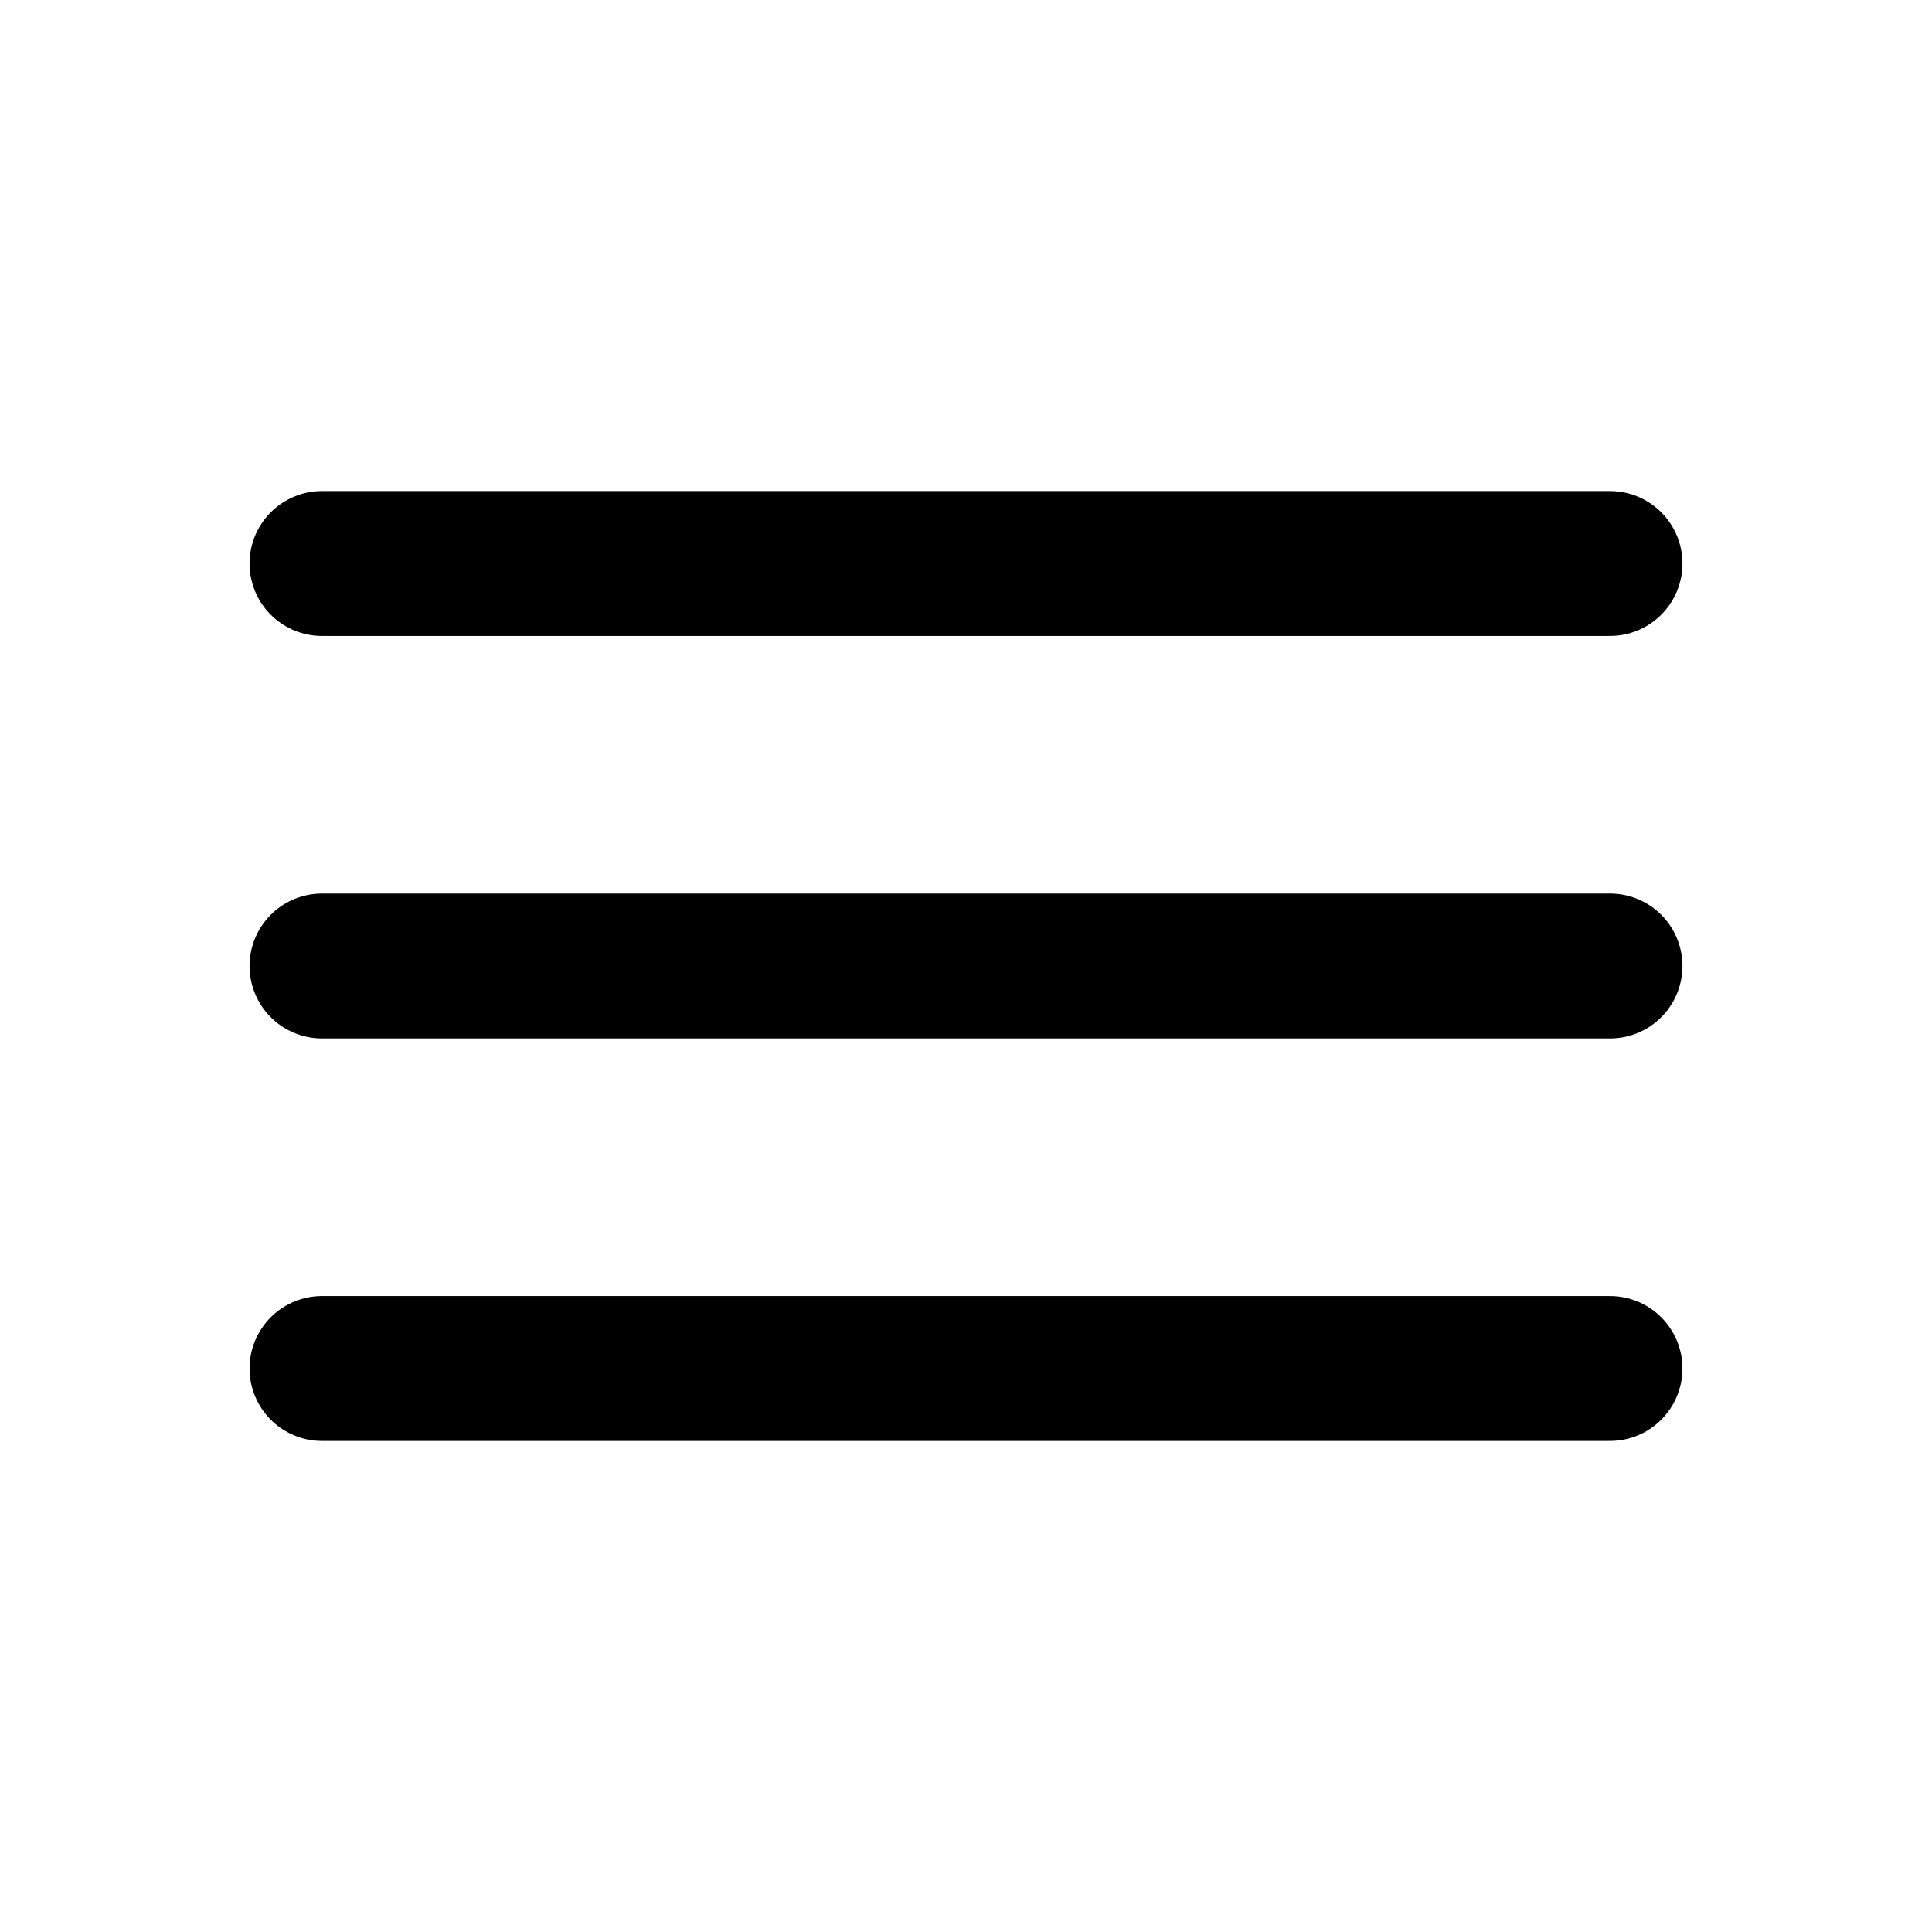
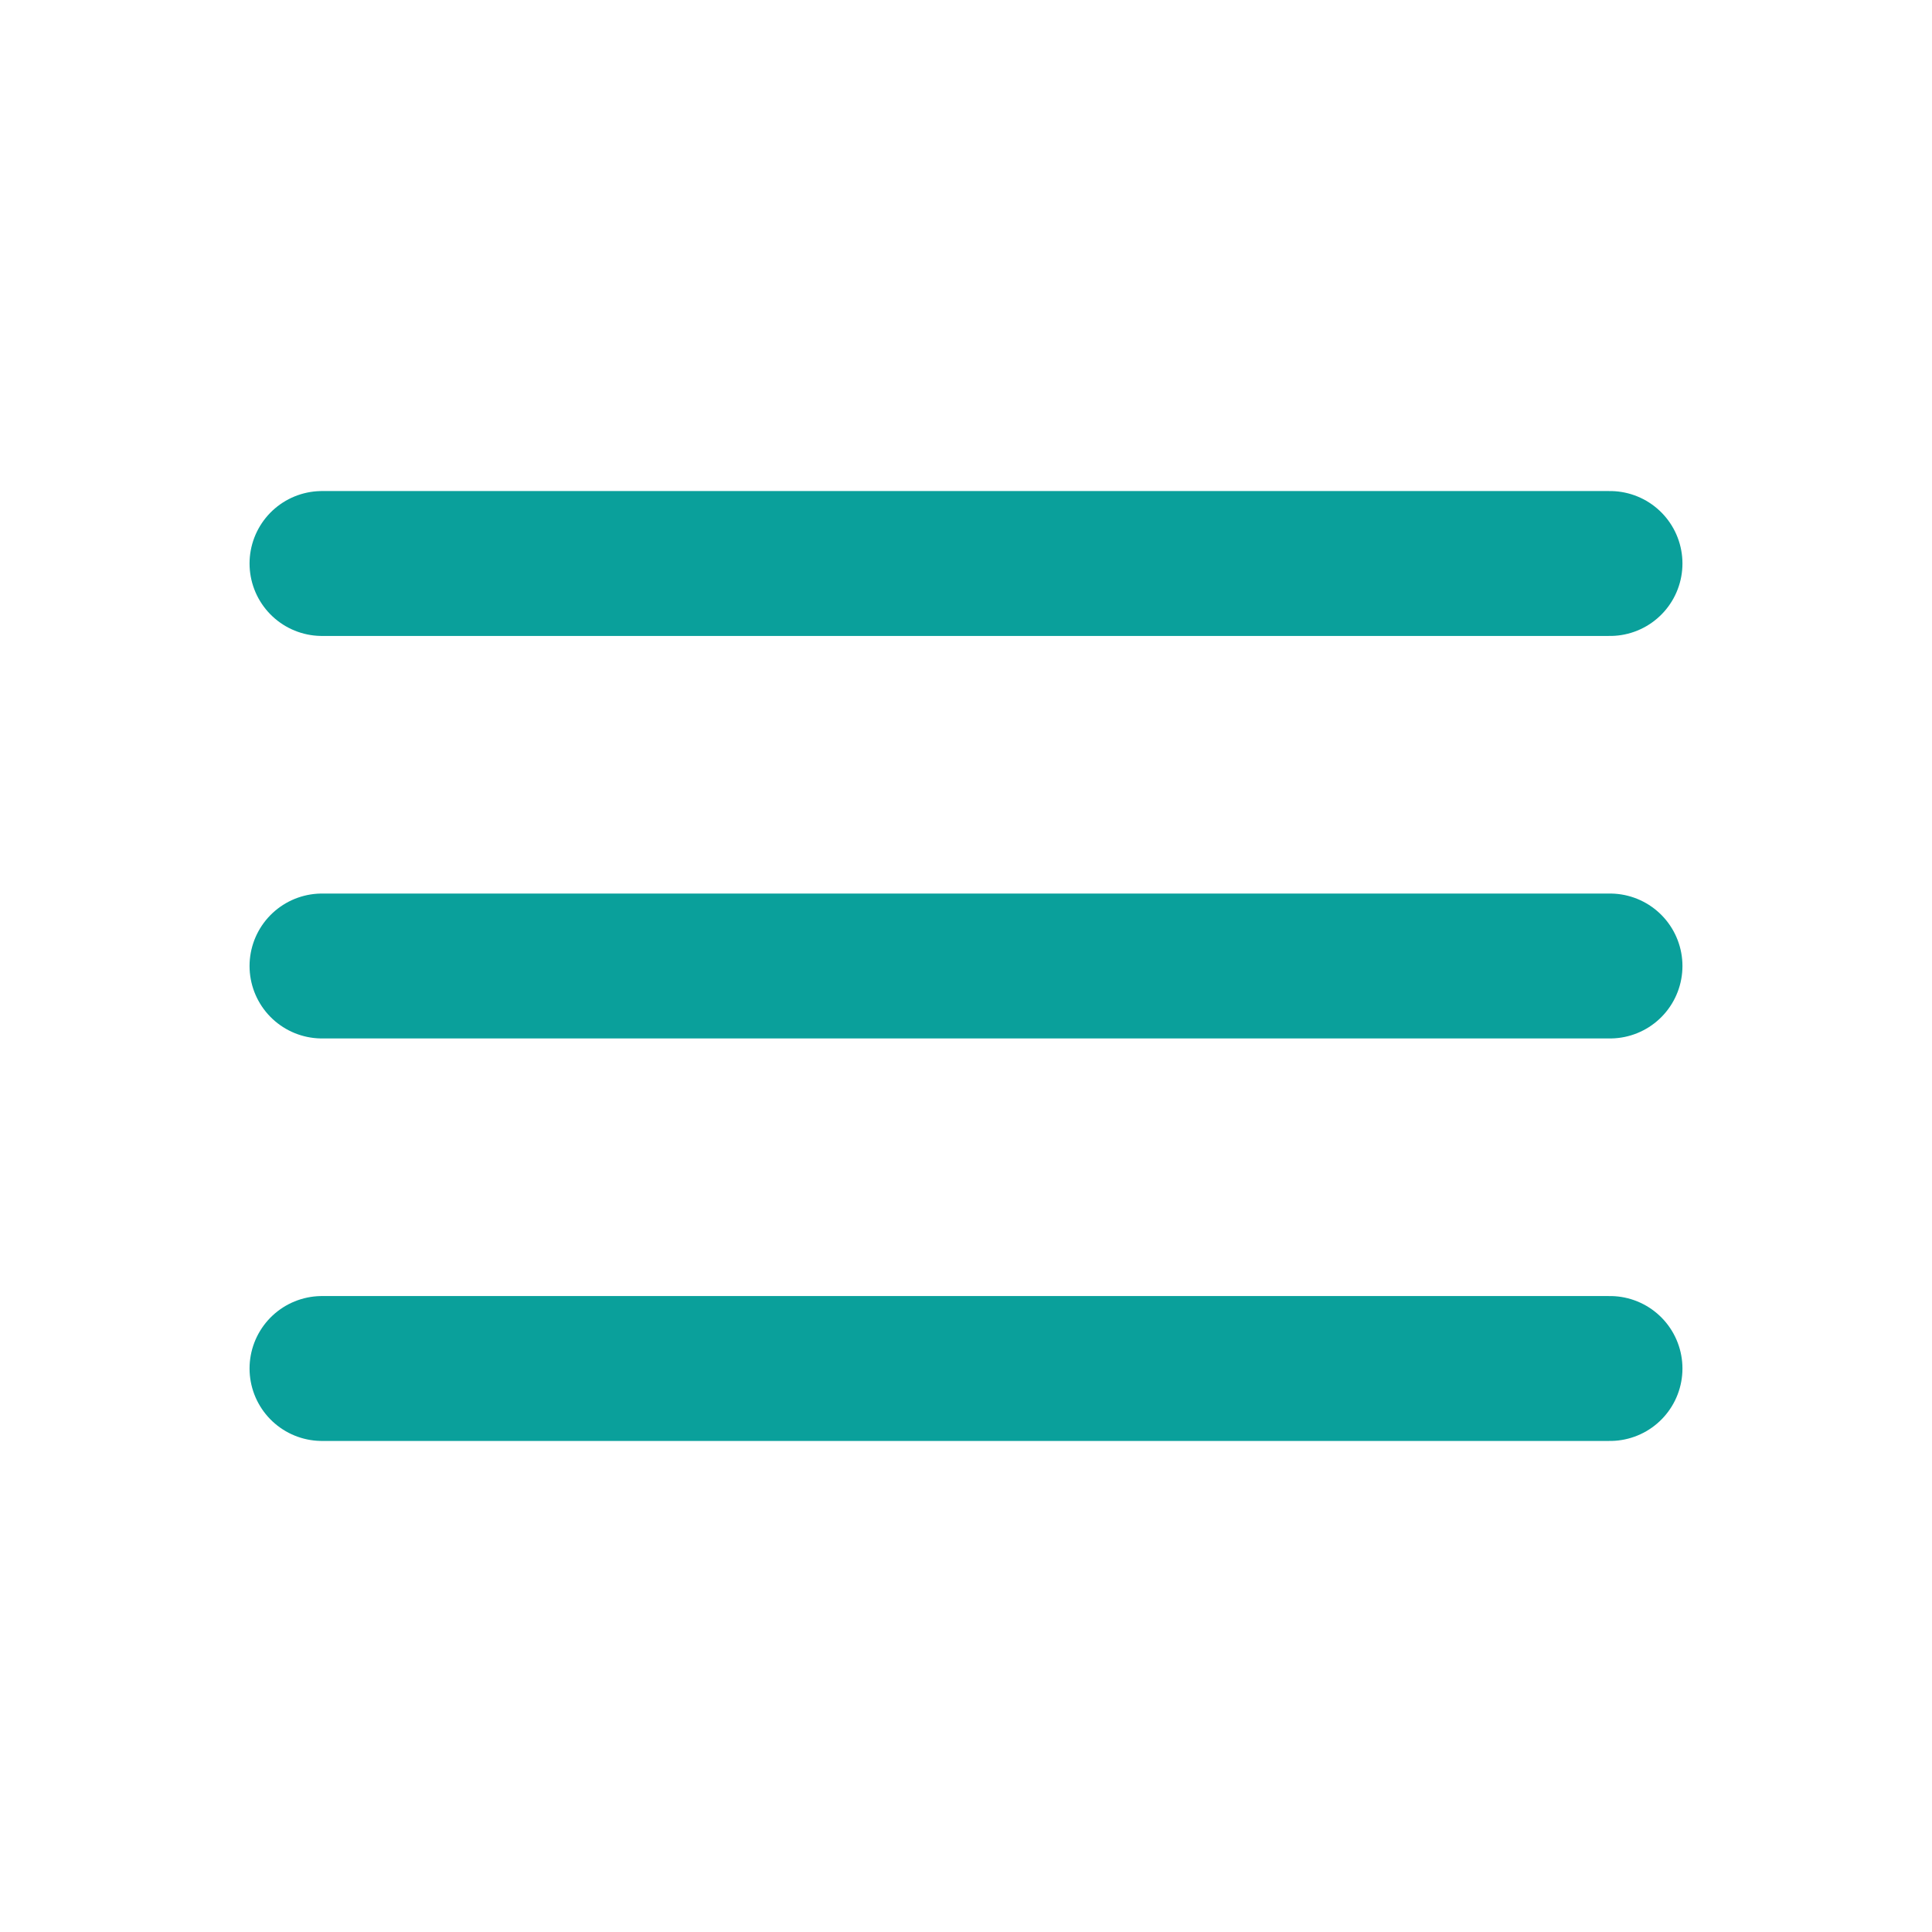
- <svg xmlns="http://www.w3.org/2000/svg" viewBox="0 0 24 24" fill="none" stroke="currentColor" stroke-width="1.8" stroke-linecap="round" stroke-linejoin="round" aria-hidden="true">
+ <svg xmlns="http://www.w3.org/2000/svg" viewBox="0 0 24 24" fill="none" stroke="#0AA09B" stroke-width="1.8" stroke-linecap="round" stroke-linejoin="round" aria-hidden="true">
  <path d="M4 7h16" />
  <path d="M4 12h16" />
  <path d="M4 17h16" />
</svg>
